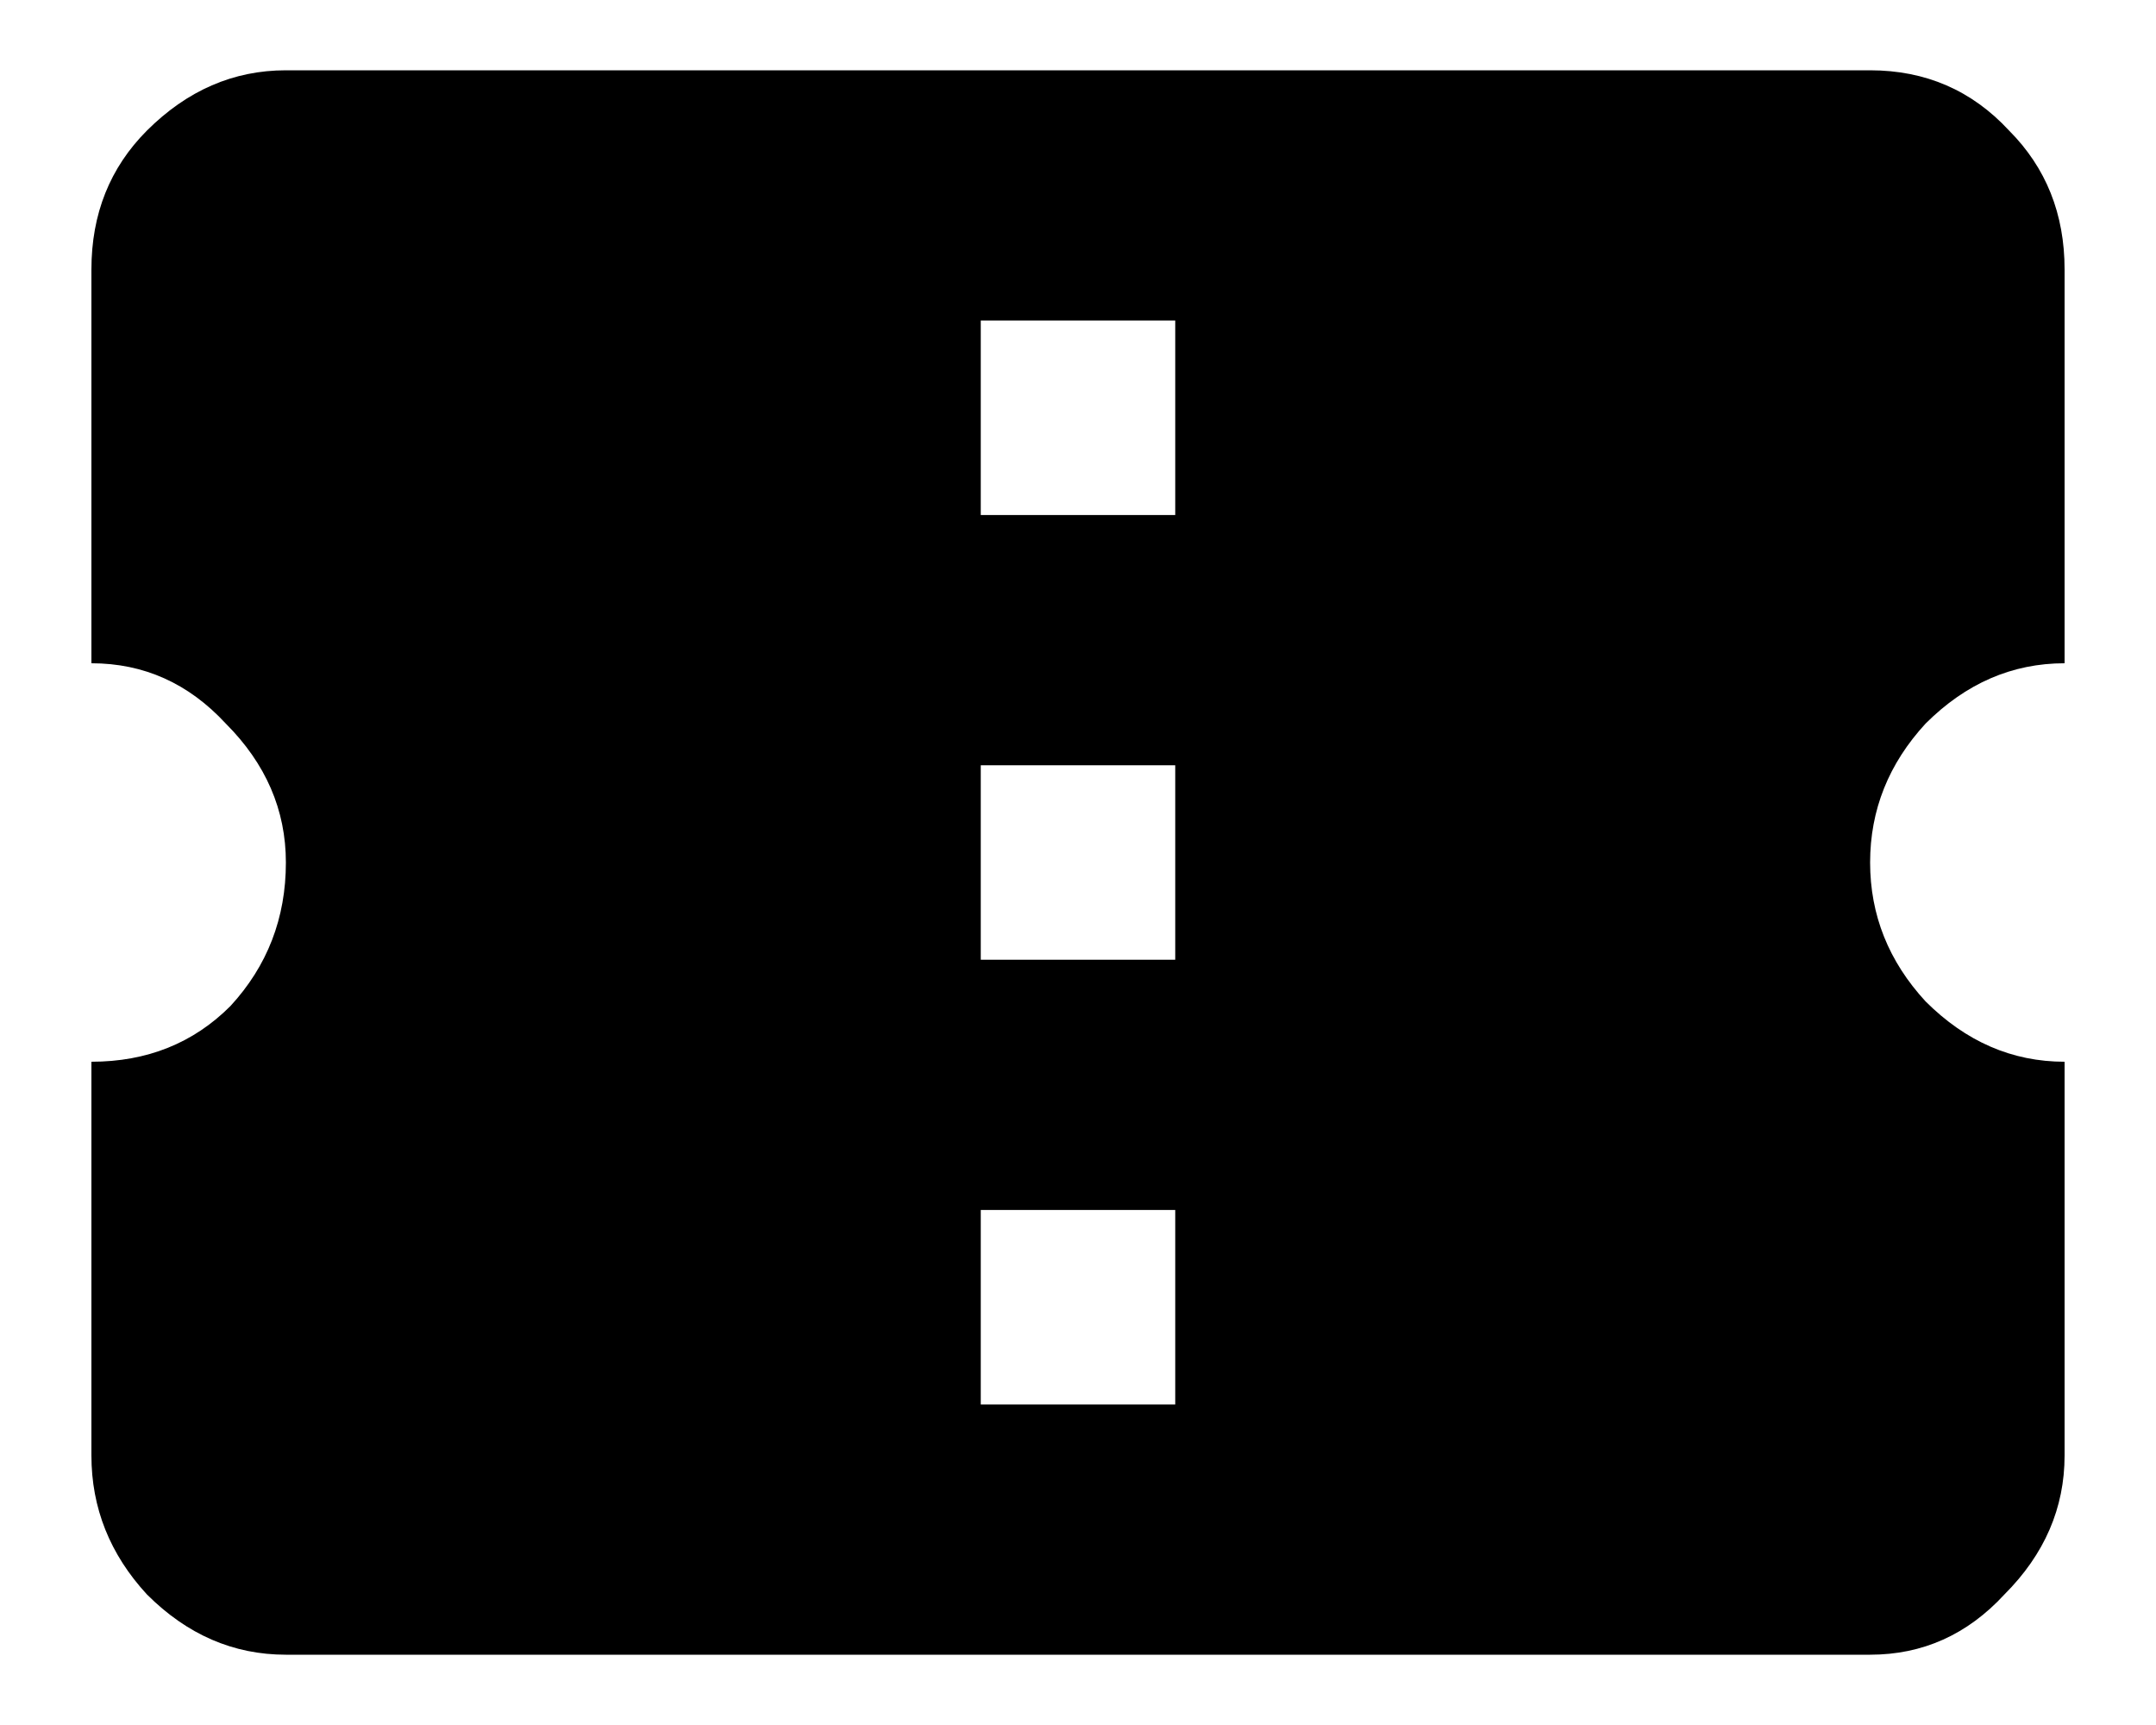
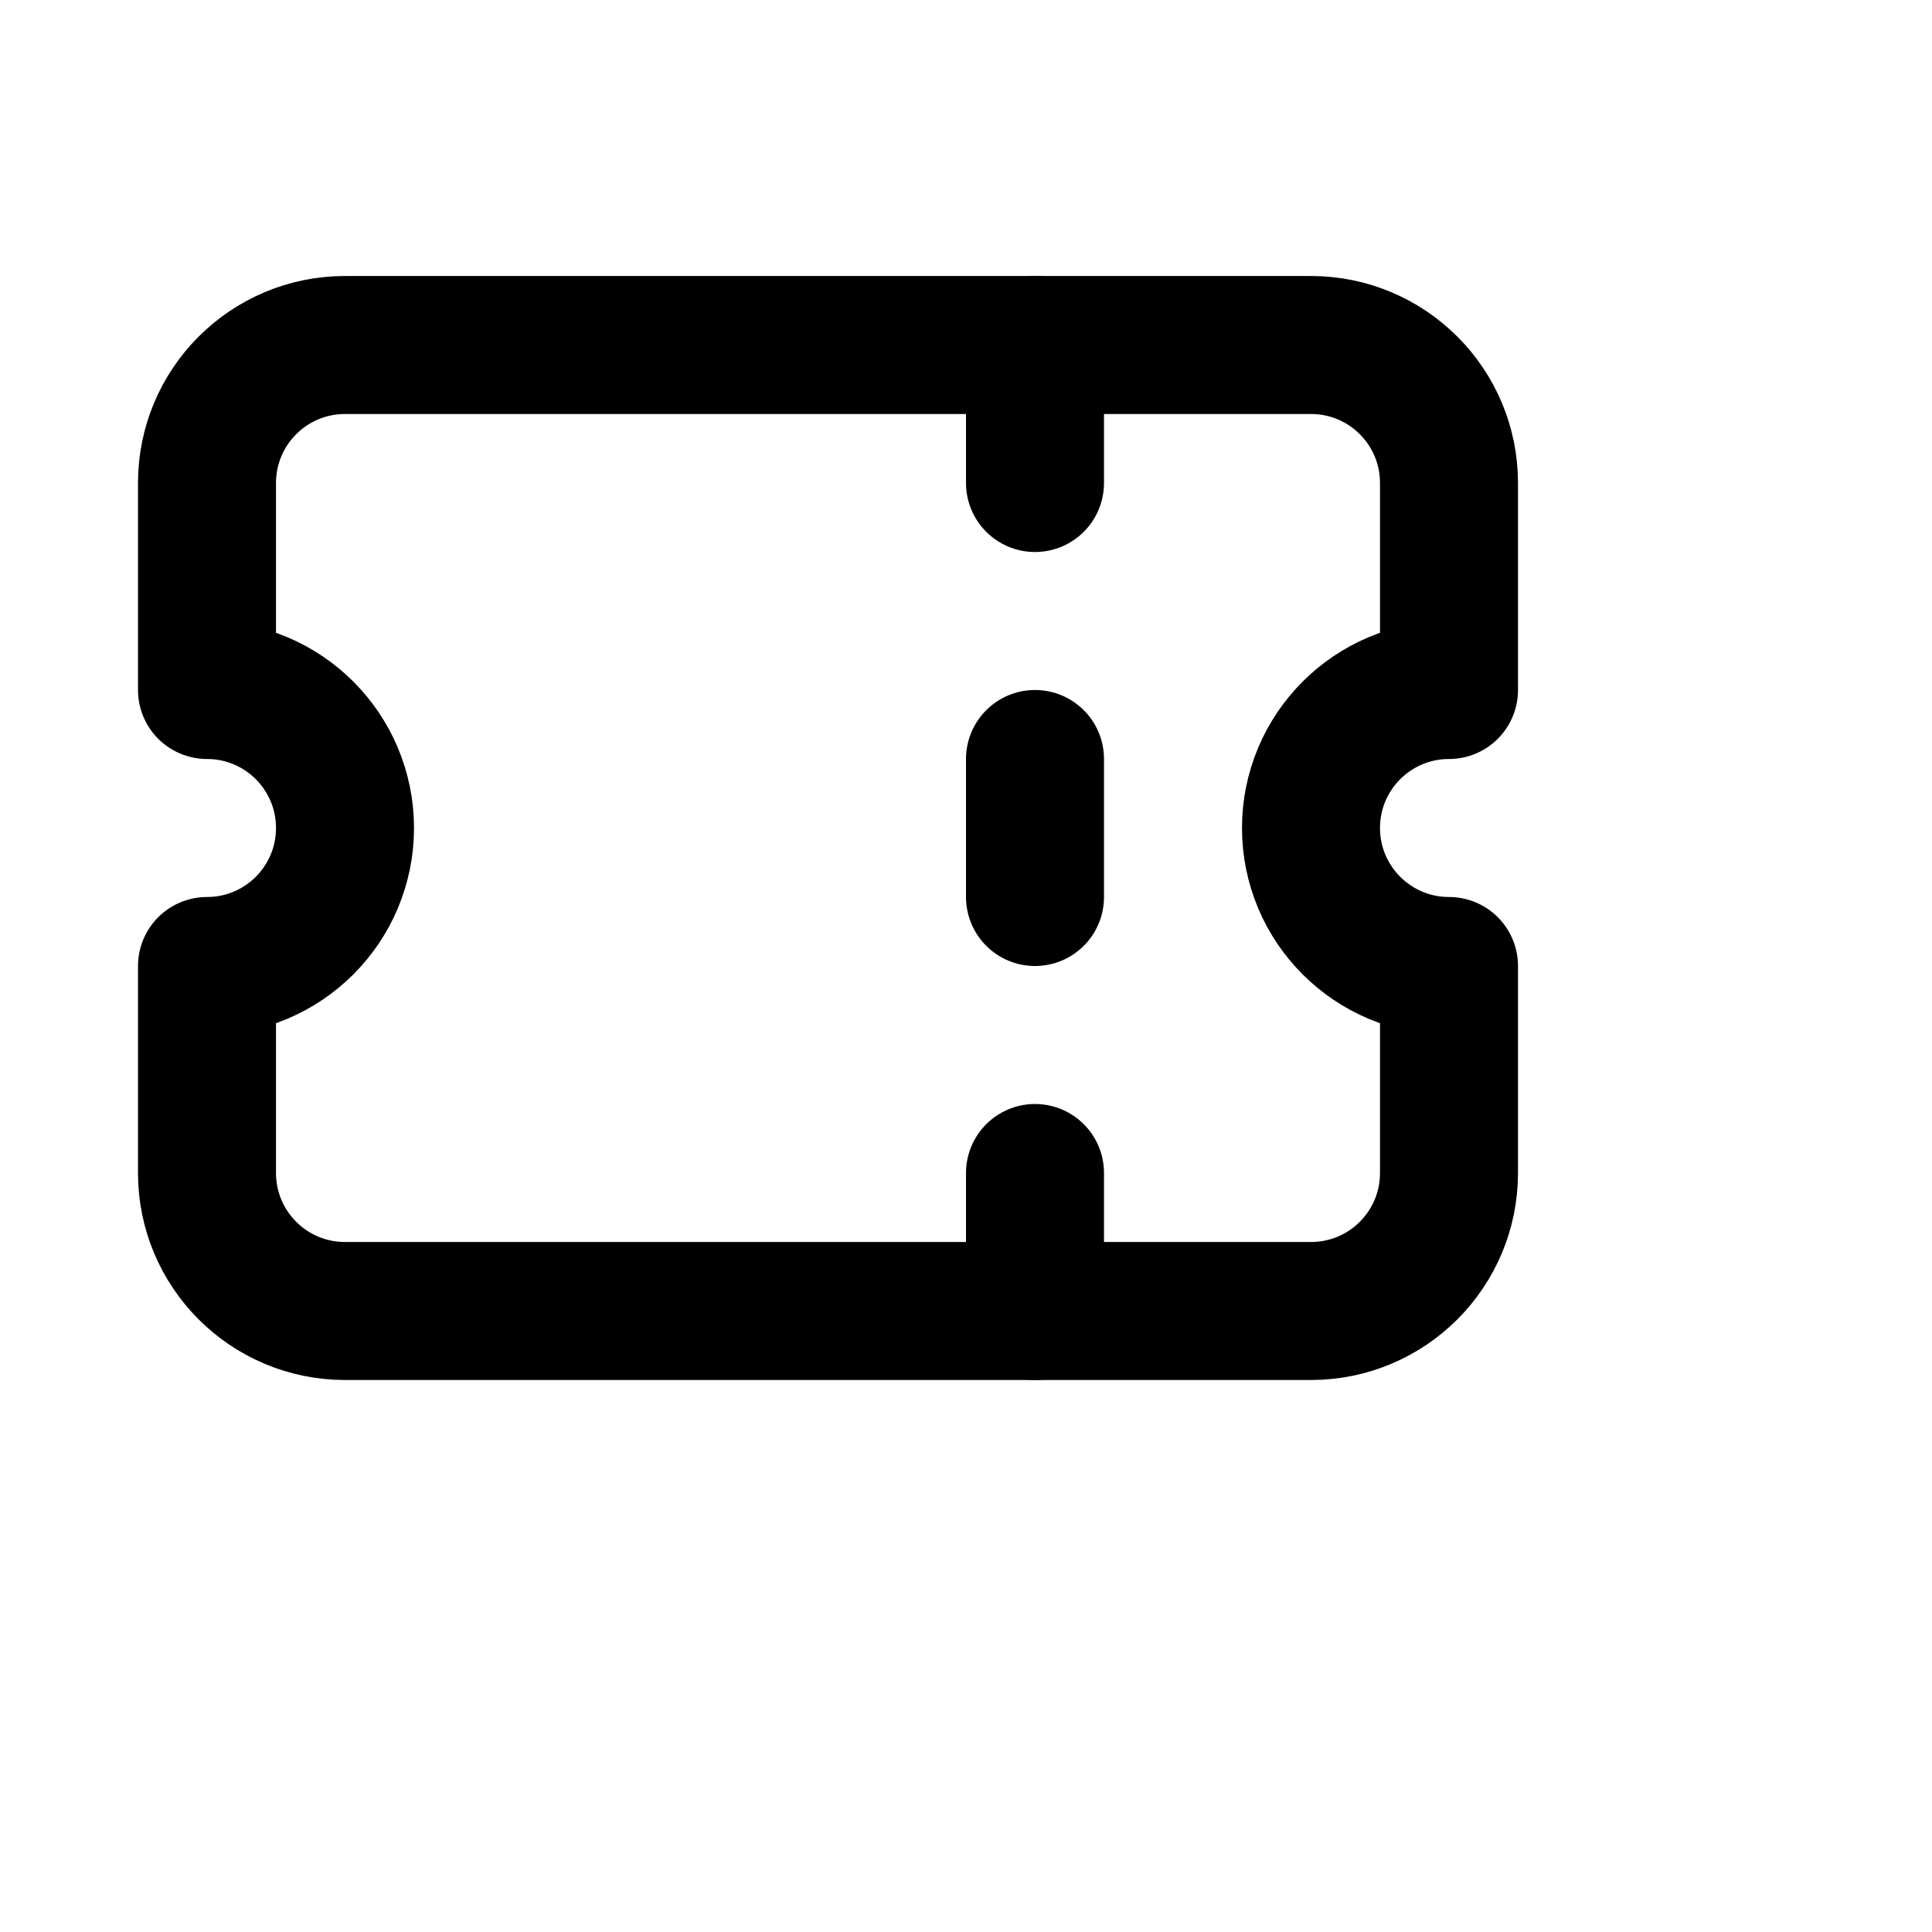
- <svg xmlns="http://www.w3.org/2000/svg" width="20" height="16" viewBox="0 0 20 16" fill="currentColor">
-   <path d="M10.902 4.777V2.973H9.098V4.777H10.902ZM10.902 8.902V7.098H9.098V8.902H10.902ZM10.902 13.027V11.223H9.098V13.027H10.902ZM19.152 6.152C18.665 6.152 18.236 6.339 17.863 6.711C17.52 7.083 17.348 7.513 17.348 8C17.348 8.487 17.52 8.917 17.863 9.289C18.236 9.661 18.665 9.848 19.152 9.848V13.5C19.152 13.987 18.966 14.417 18.594 14.789C18.25 15.162 17.835 15.348 17.348 15.348H2.652C2.165 15.348 1.736 15.162 1.363 14.789C1.02 14.417 0.848 13.987 0.848 13.5V9.848C1.363 9.848 1.793 9.676 2.137 9.332C2.48 8.96 2.652 8.516 2.652 8C2.652 7.513 2.466 7.083 2.094 6.711C1.75 6.339 1.335 6.152 0.848 6.152V2.5C0.848 1.984 1.02 1.555 1.363 1.211C1.736 0.839 2.165 0.652 2.652 0.652H17.348C17.863 0.652 18.293 0.839 18.637 1.211C18.98 1.555 19.152 1.984 19.152 2.5V6.152Z" fill="currentColor" />
+ <svg xmlns="http://www.w3.org/2000/svg" class="icon icon-tabler icon-tabler-ticket" width="28" height="28" viewBox="0 0 28 28" stroke-width="2" stroke="currentColor" fill="none" stroke-linecap="round" stroke-linejoin="round">
+   <path stroke="none" d="M0 0h24v24H0z" fill="none" />
+   <line x1="15" y1="5" x2="15" y2="7" />
+   <line x1="15" y1="11" x2="15" y2="13" />
+   <line x1="15" y1="17" x2="15" y2="19" />
+   <path d="M5 5h14a2 2 0 0 1 2 2v3a2 2 0 0 0 0 4v3a2 2 0 0 1 -2 2h-14a2 2 0 0 1 -2 -2v-3a2 2 0 0 0 0 -4v-3a2 2 0 0 1 2 -2" />
</svg>
